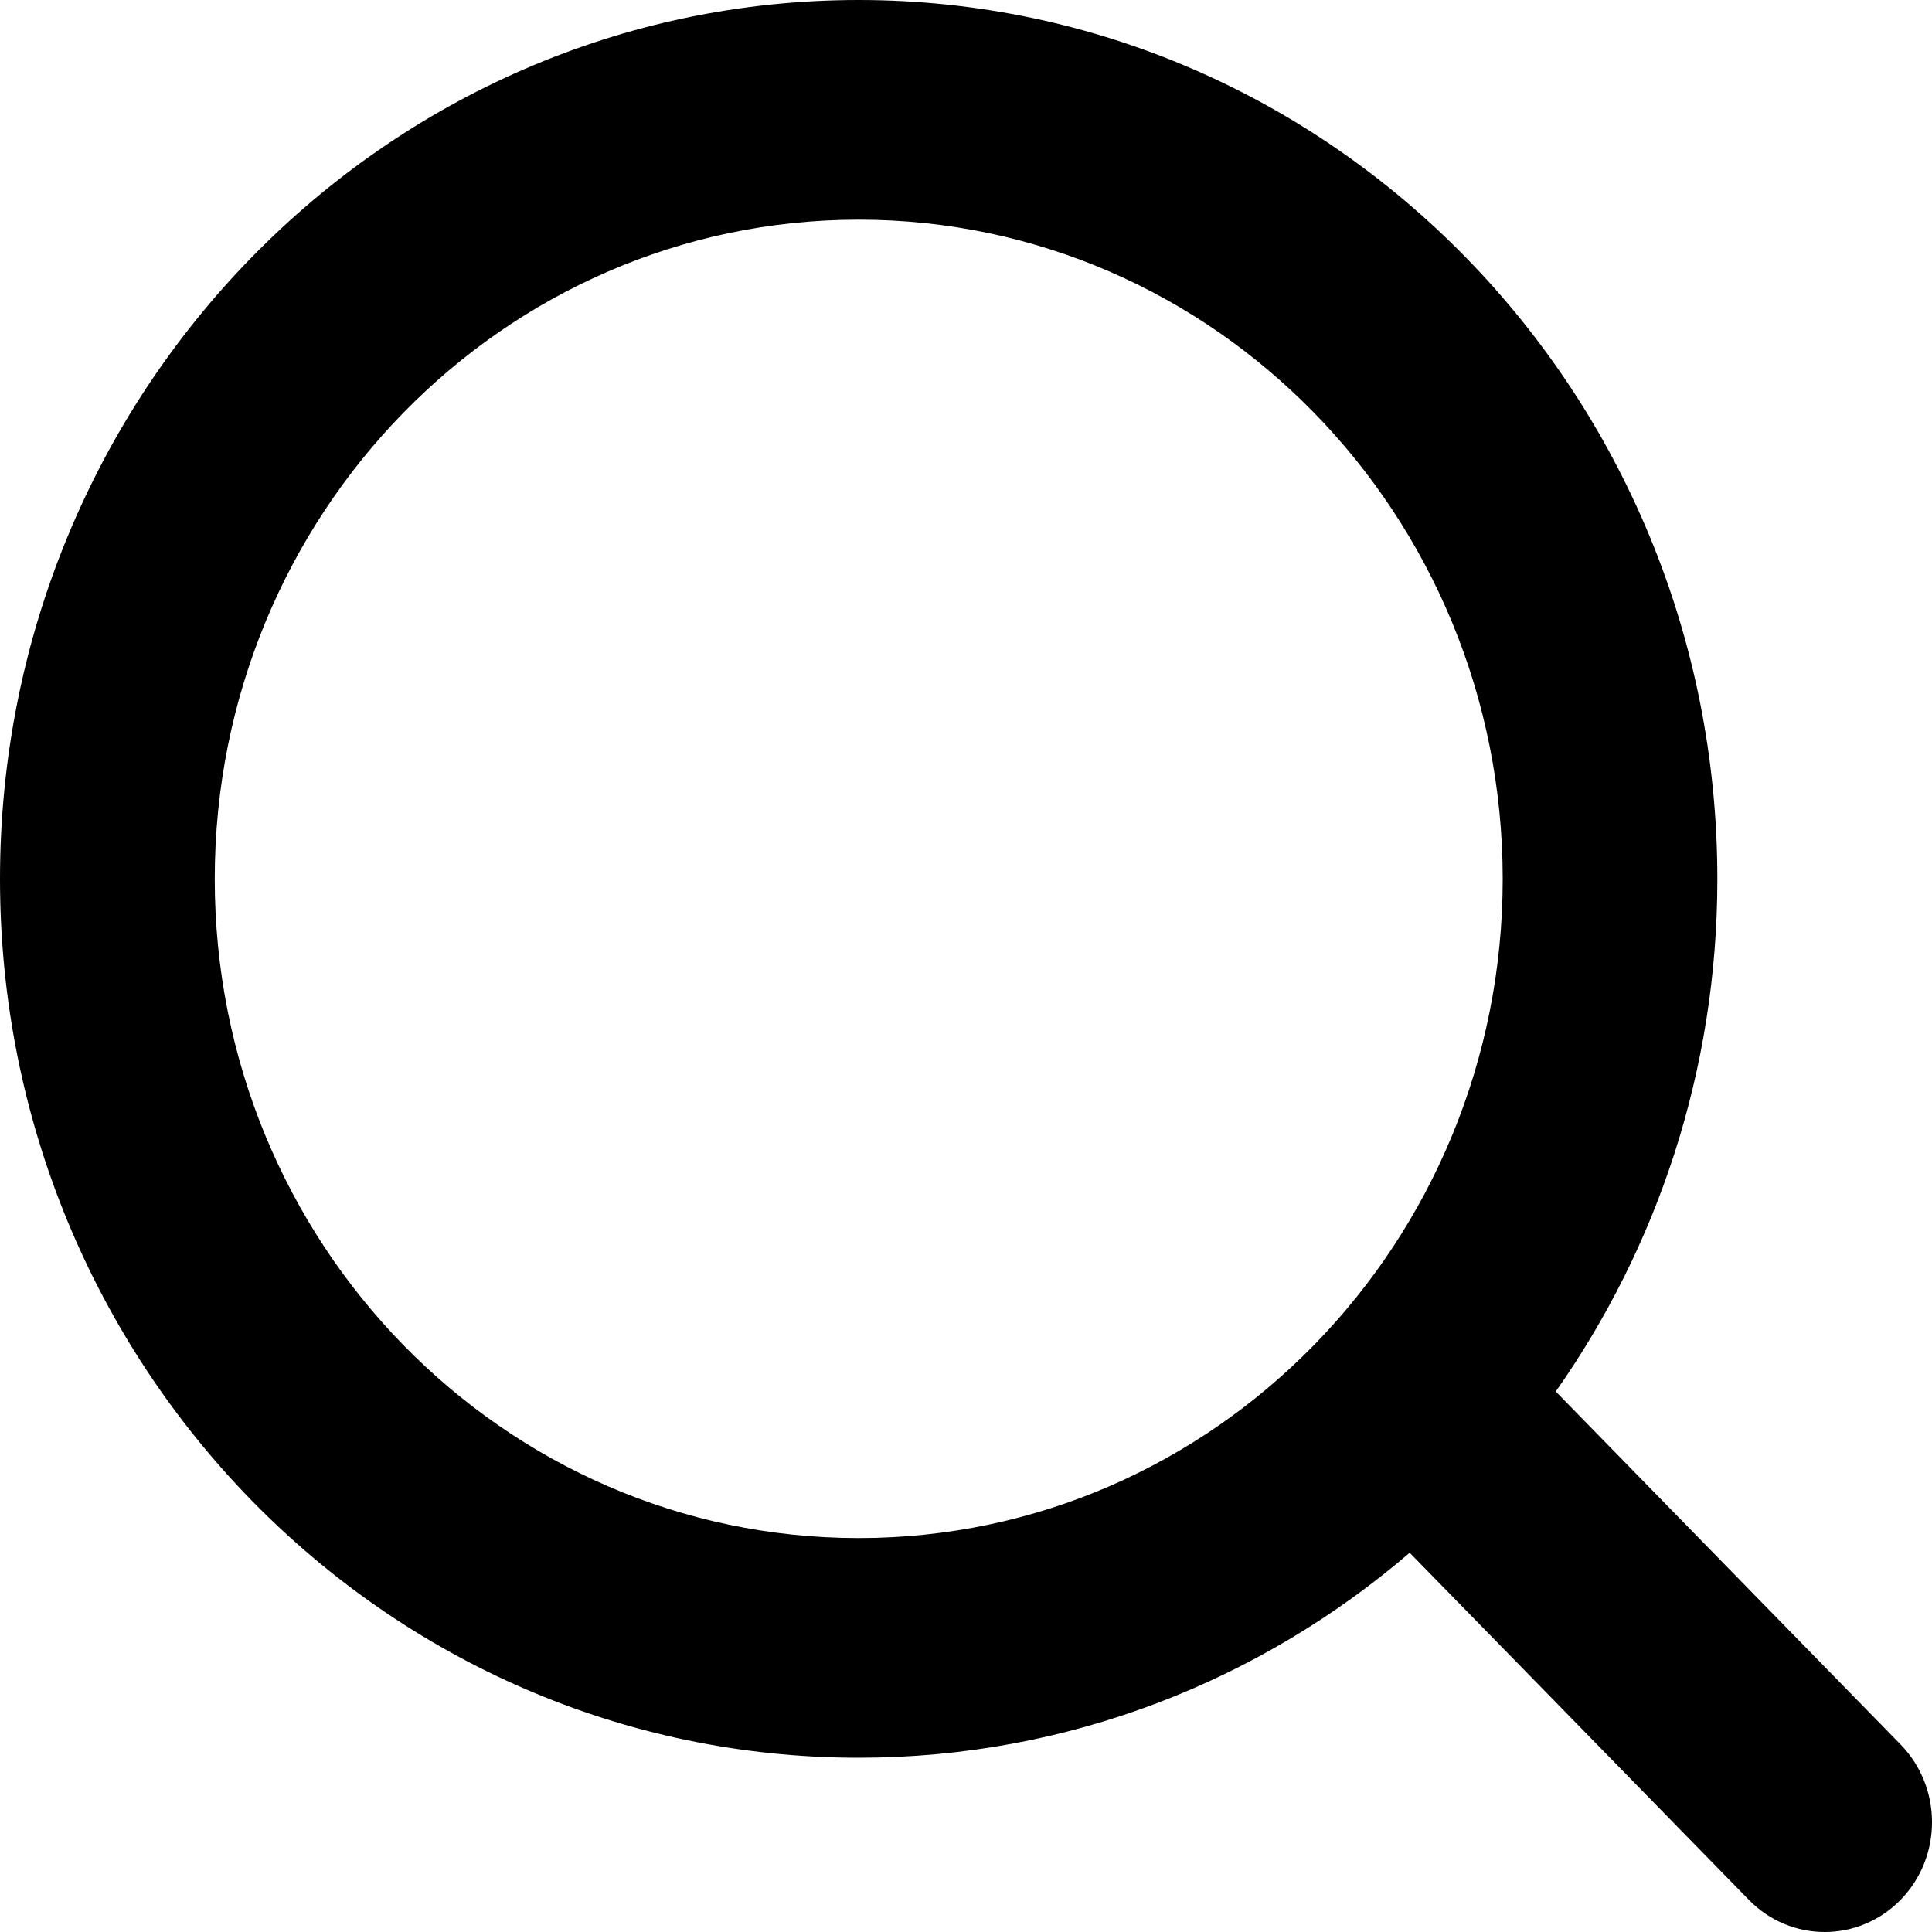
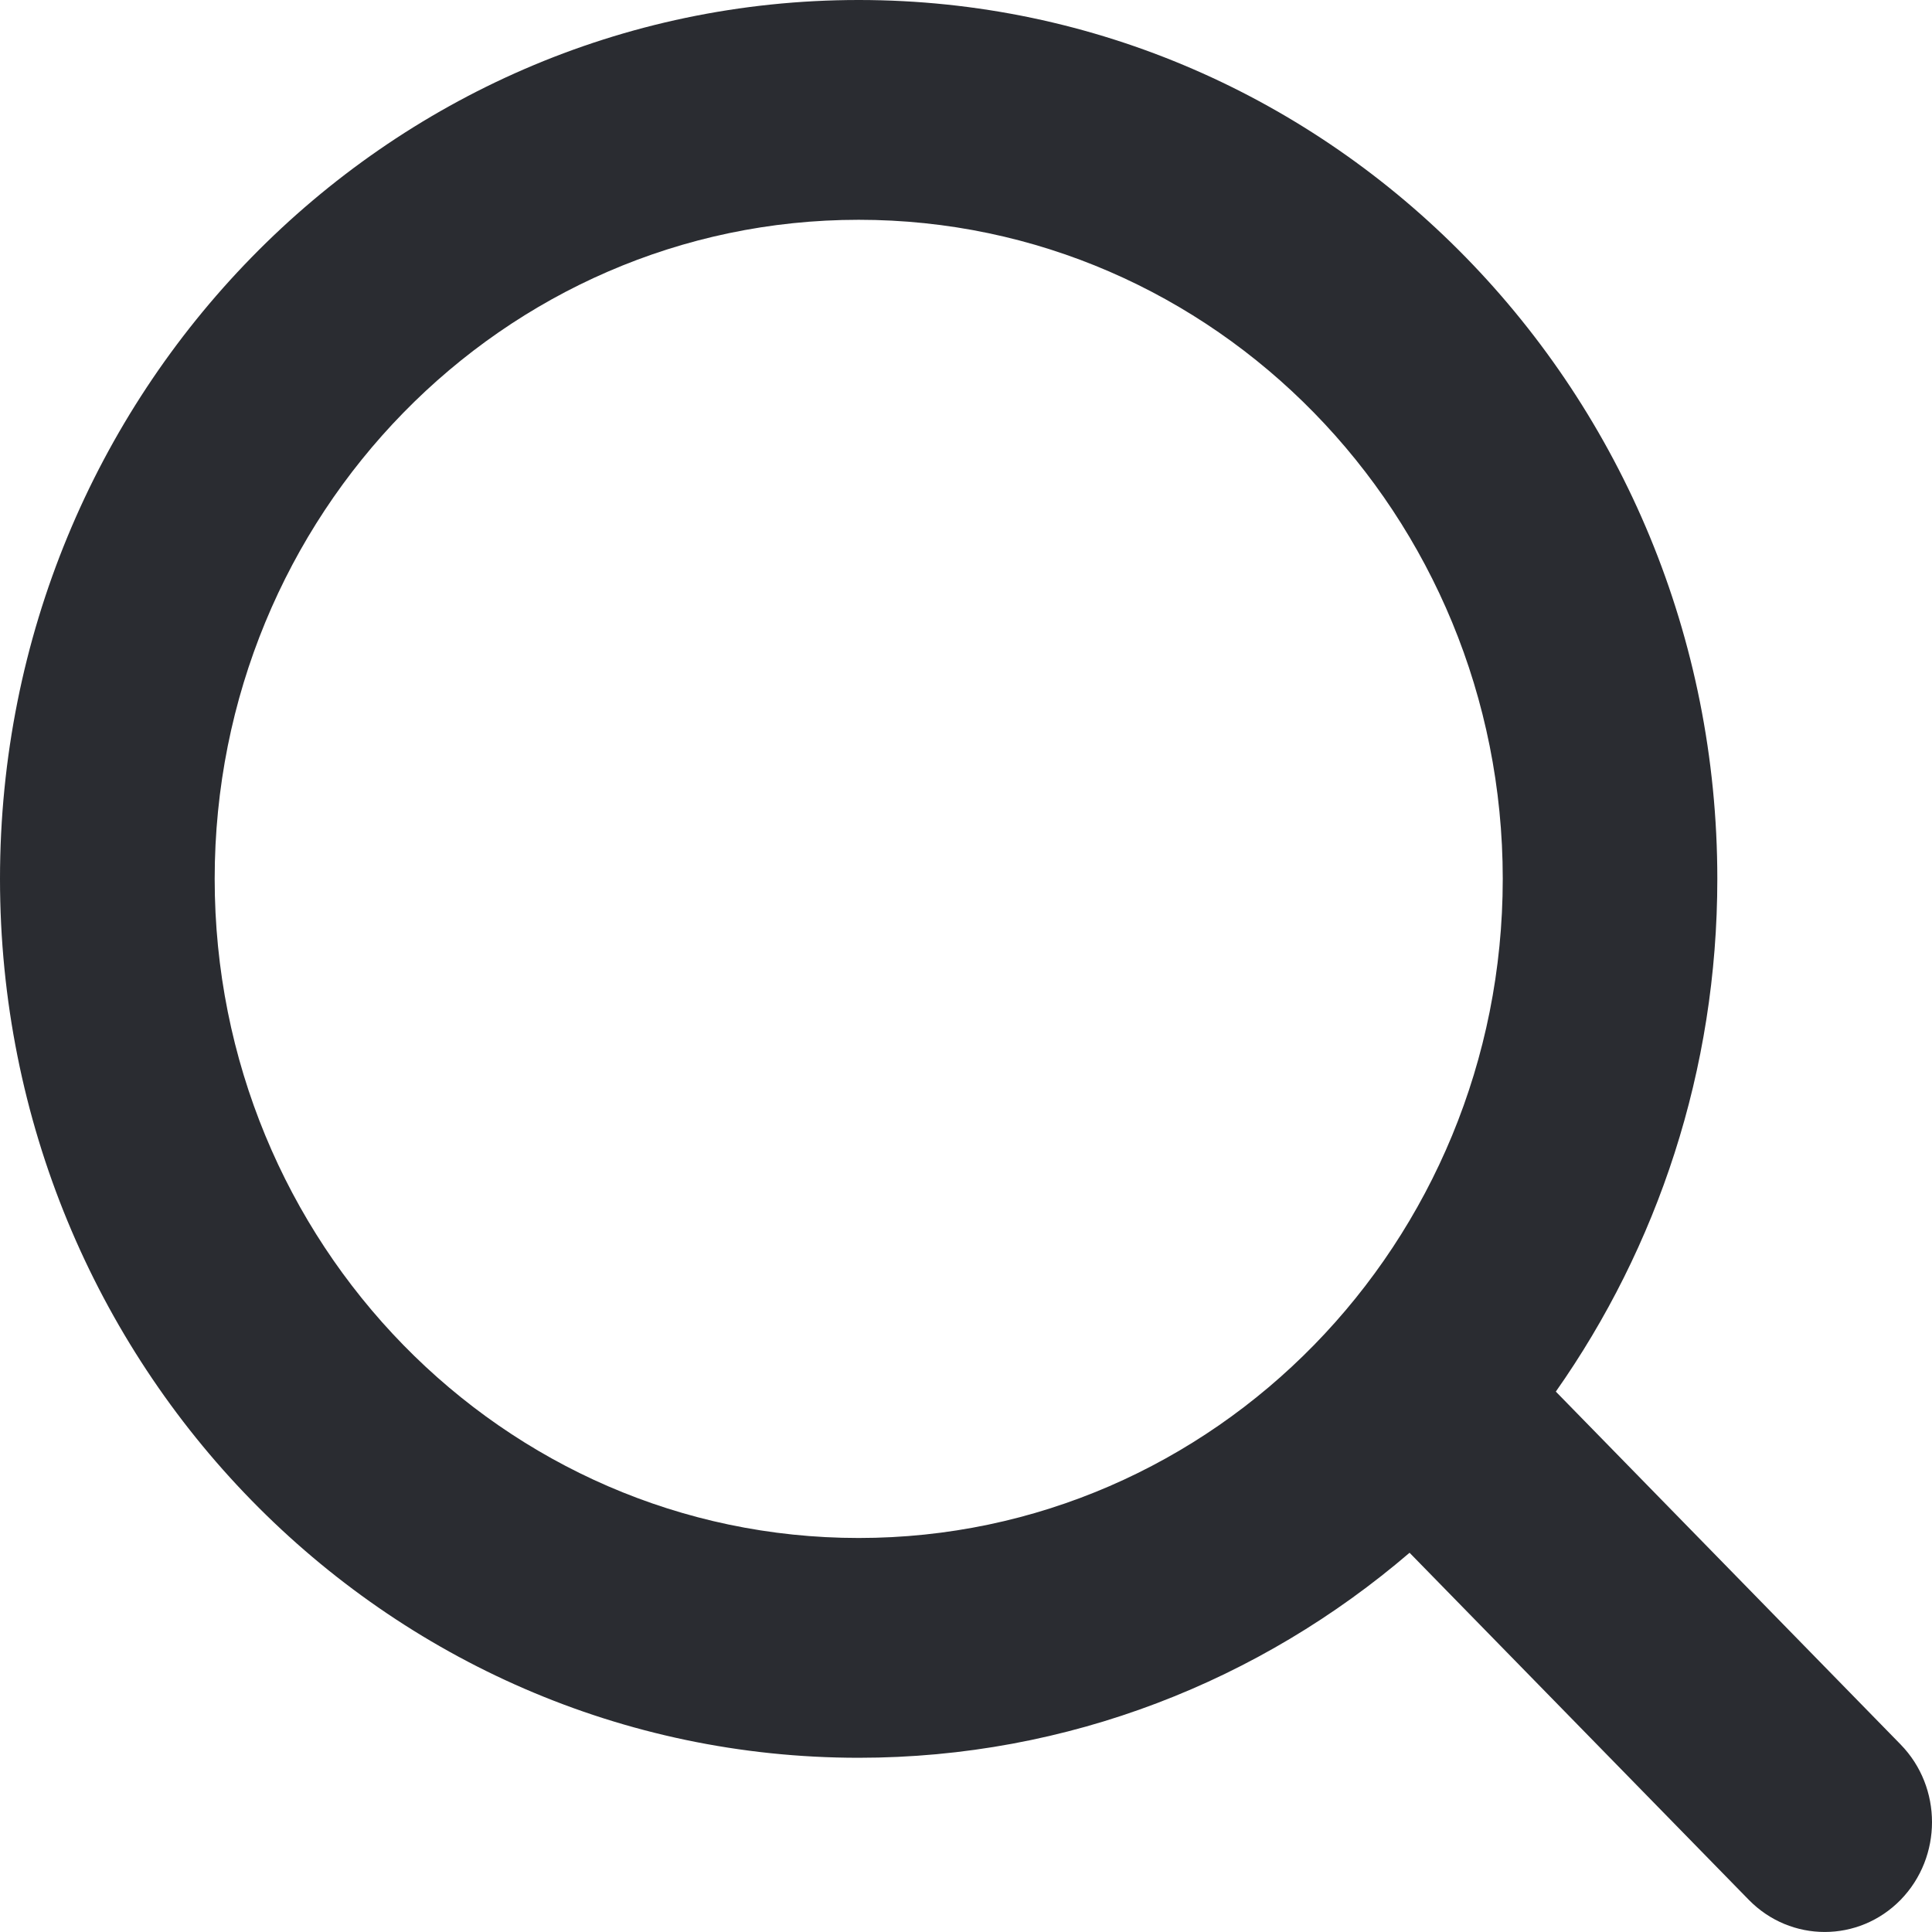
- <svg xmlns="http://www.w3.org/2000/svg" width="20" height="20" viewBox="0 0 20 20" fill="none">
-   <path d="M8.889 0C13.798 0 17.778 4.074 17.778 9.099C17.778 11.08 17.156 12.911 16.105 14.405L19.675 18.059C20.108 18.503 20.109 19.223 19.675 19.667C19.241 20.111 18.537 20.111 18.104 19.667L14.593 16.074C13.049 17.398 11.06 18.196 8.889 18.196C3.98 18.196 0 14.123 0 9.099C0 4.074 3.98 0 8.889 0ZM8.889 2.274C5.207 2.275 2.223 5.33 2.223 9.099C2.223 12.867 5.207 15.922 8.889 15.922C12.57 15.922 15.556 12.867 15.556 9.099C15.556 5.33 12.571 2.274 8.889 2.274Z" fill="black" />
+ <svg xmlns="http://www.w3.org/2000/svg" width="17" height="17" viewBox="0 0 17 17" fill="none">
+   <path d="M7.556 0C11.729 2.40027e-05 15.111 3.462 15.111 7.733C15.111 9.418 14.583 10.975 13.69 12.245L16.724 15.35C17.092 15.727 17.092 16.339 16.724 16.717C16.355 17.094 15.757 17.094 15.388 16.717L12.403 13.663C11.091 14.788 9.401 15.467 7.556 15.467C3.383 15.467 0 12.005 0 7.733C7.09992e-05 3.462 3.383 0 7.556 0ZM7.556 1.934C4.426 1.934 1.889 4.53 1.889 7.733C1.889 10.937 4.426 13.533 7.556 13.533C10.685 13.533 13.223 10.937 13.223 7.733C13.223 4.53 10.685 1.934 7.556 1.934Z" fill="#2A2C31" />
</svg>
